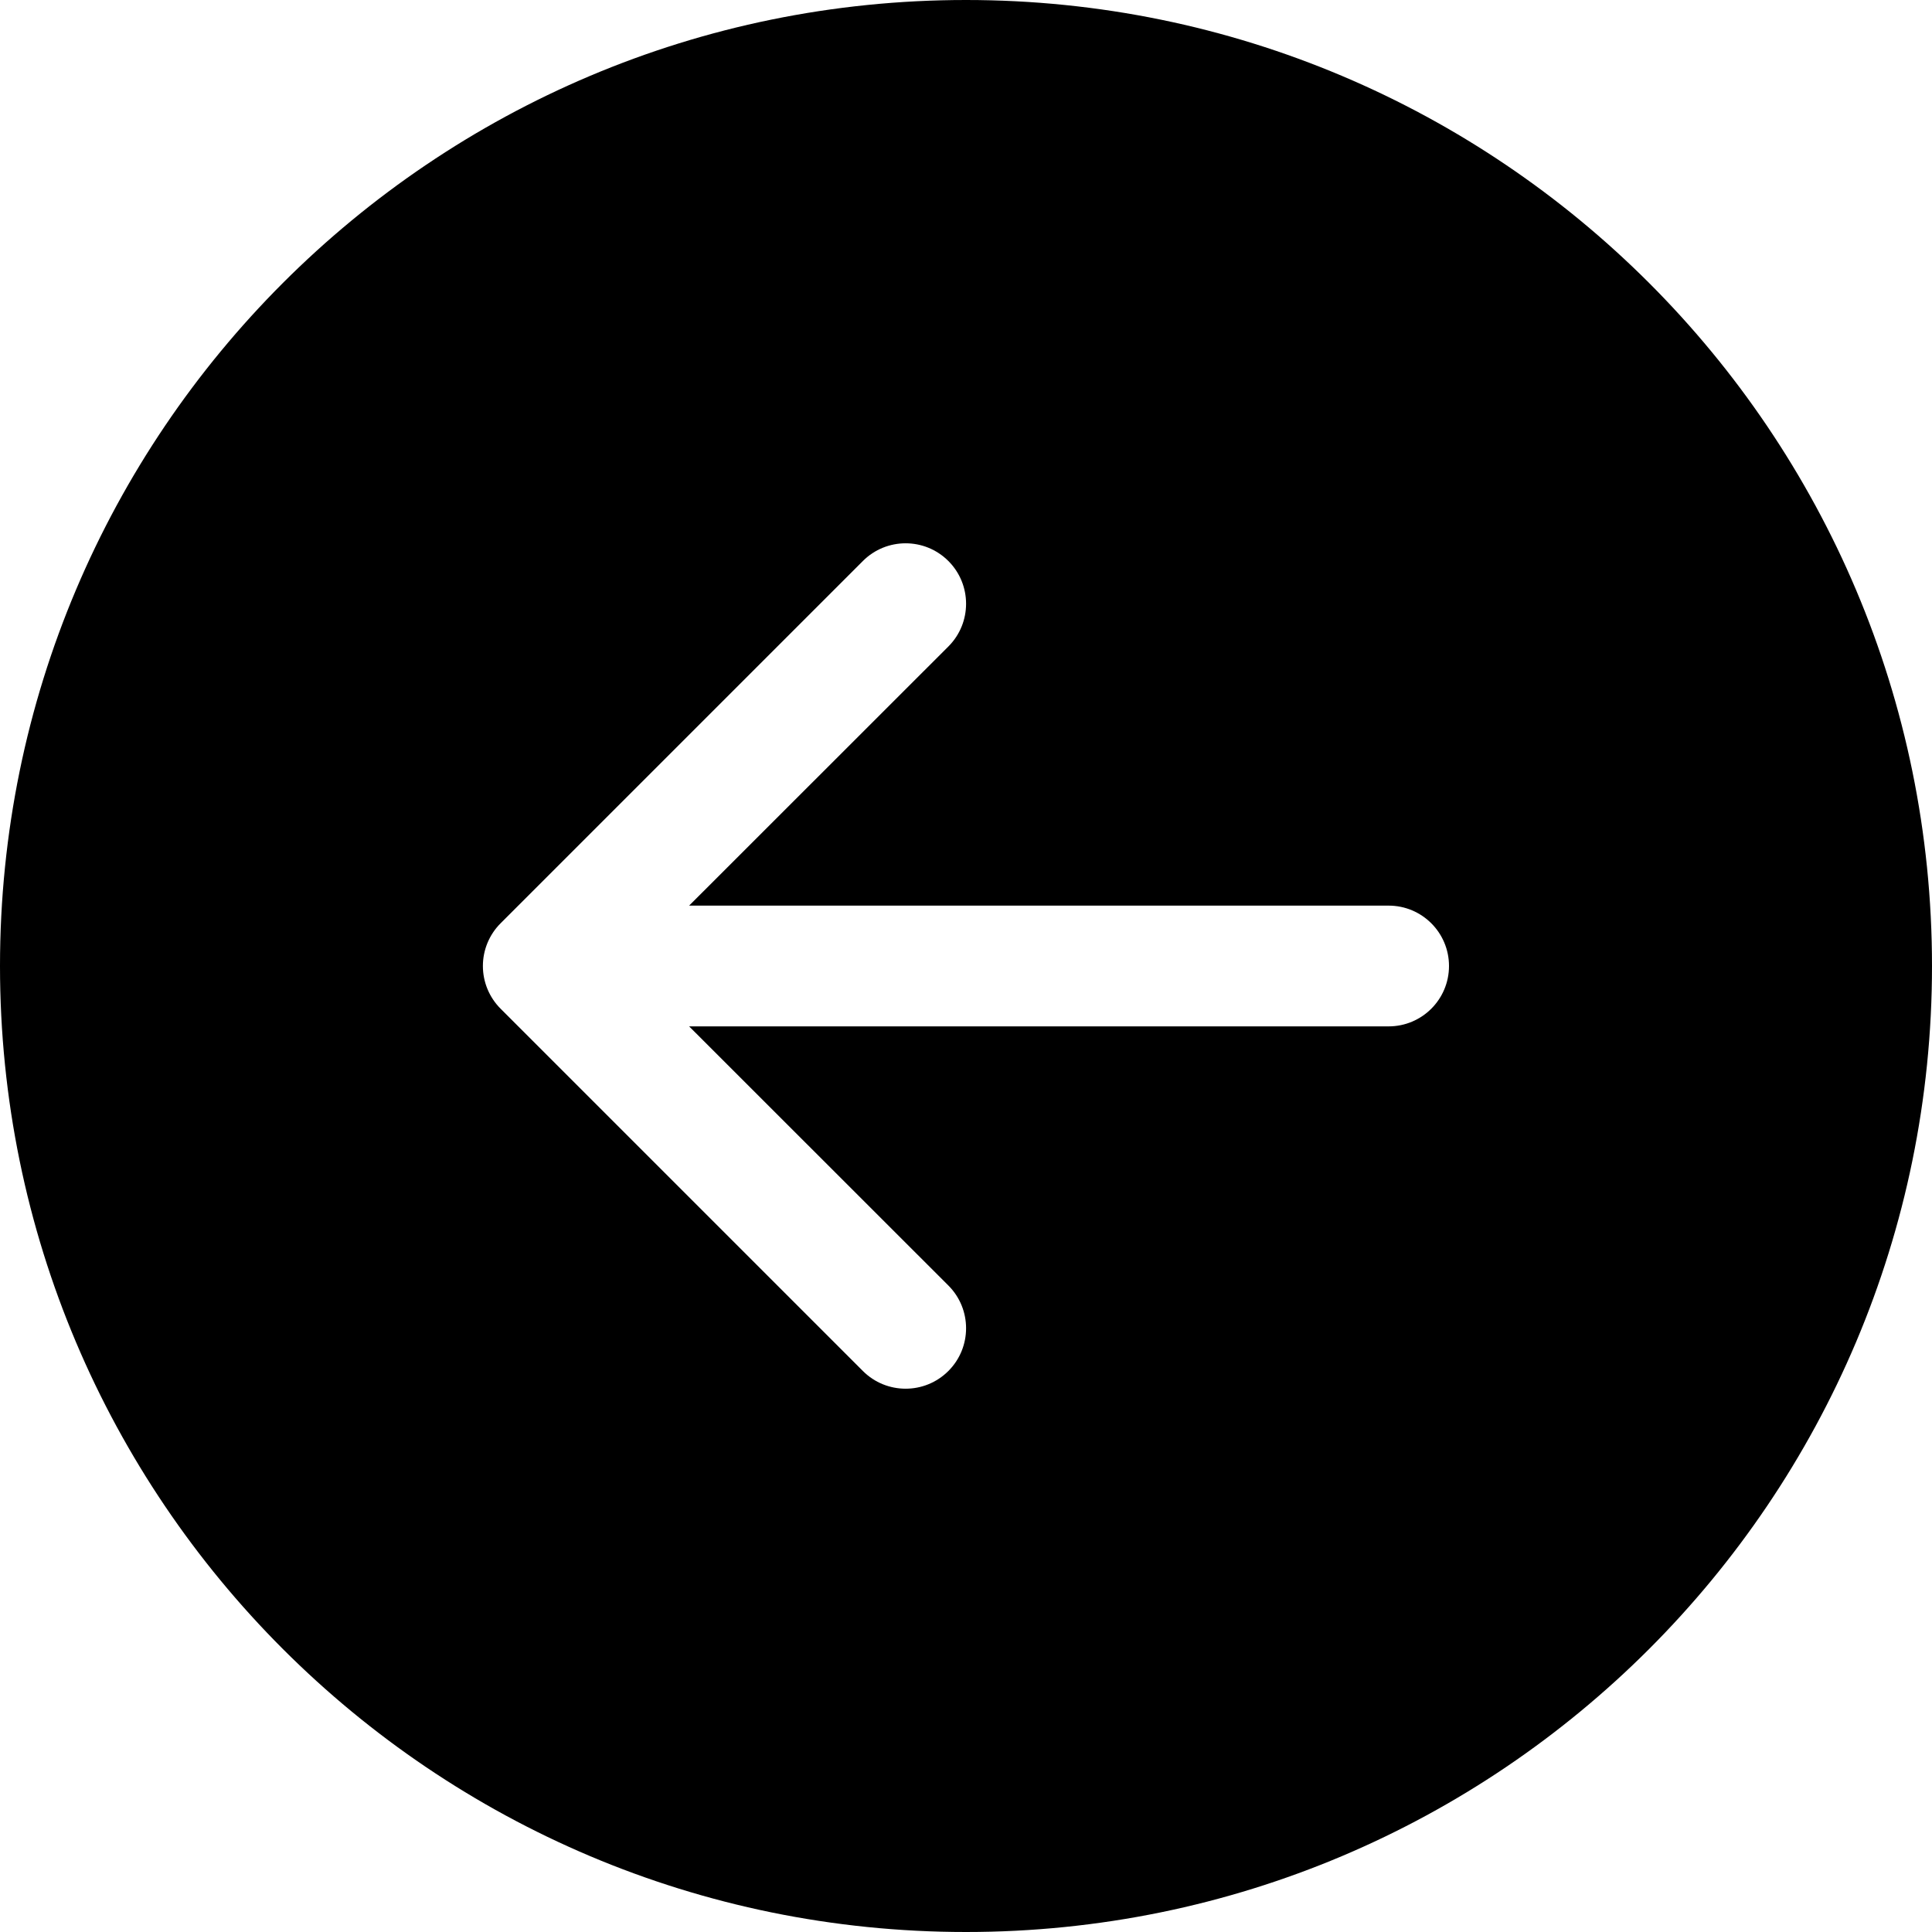
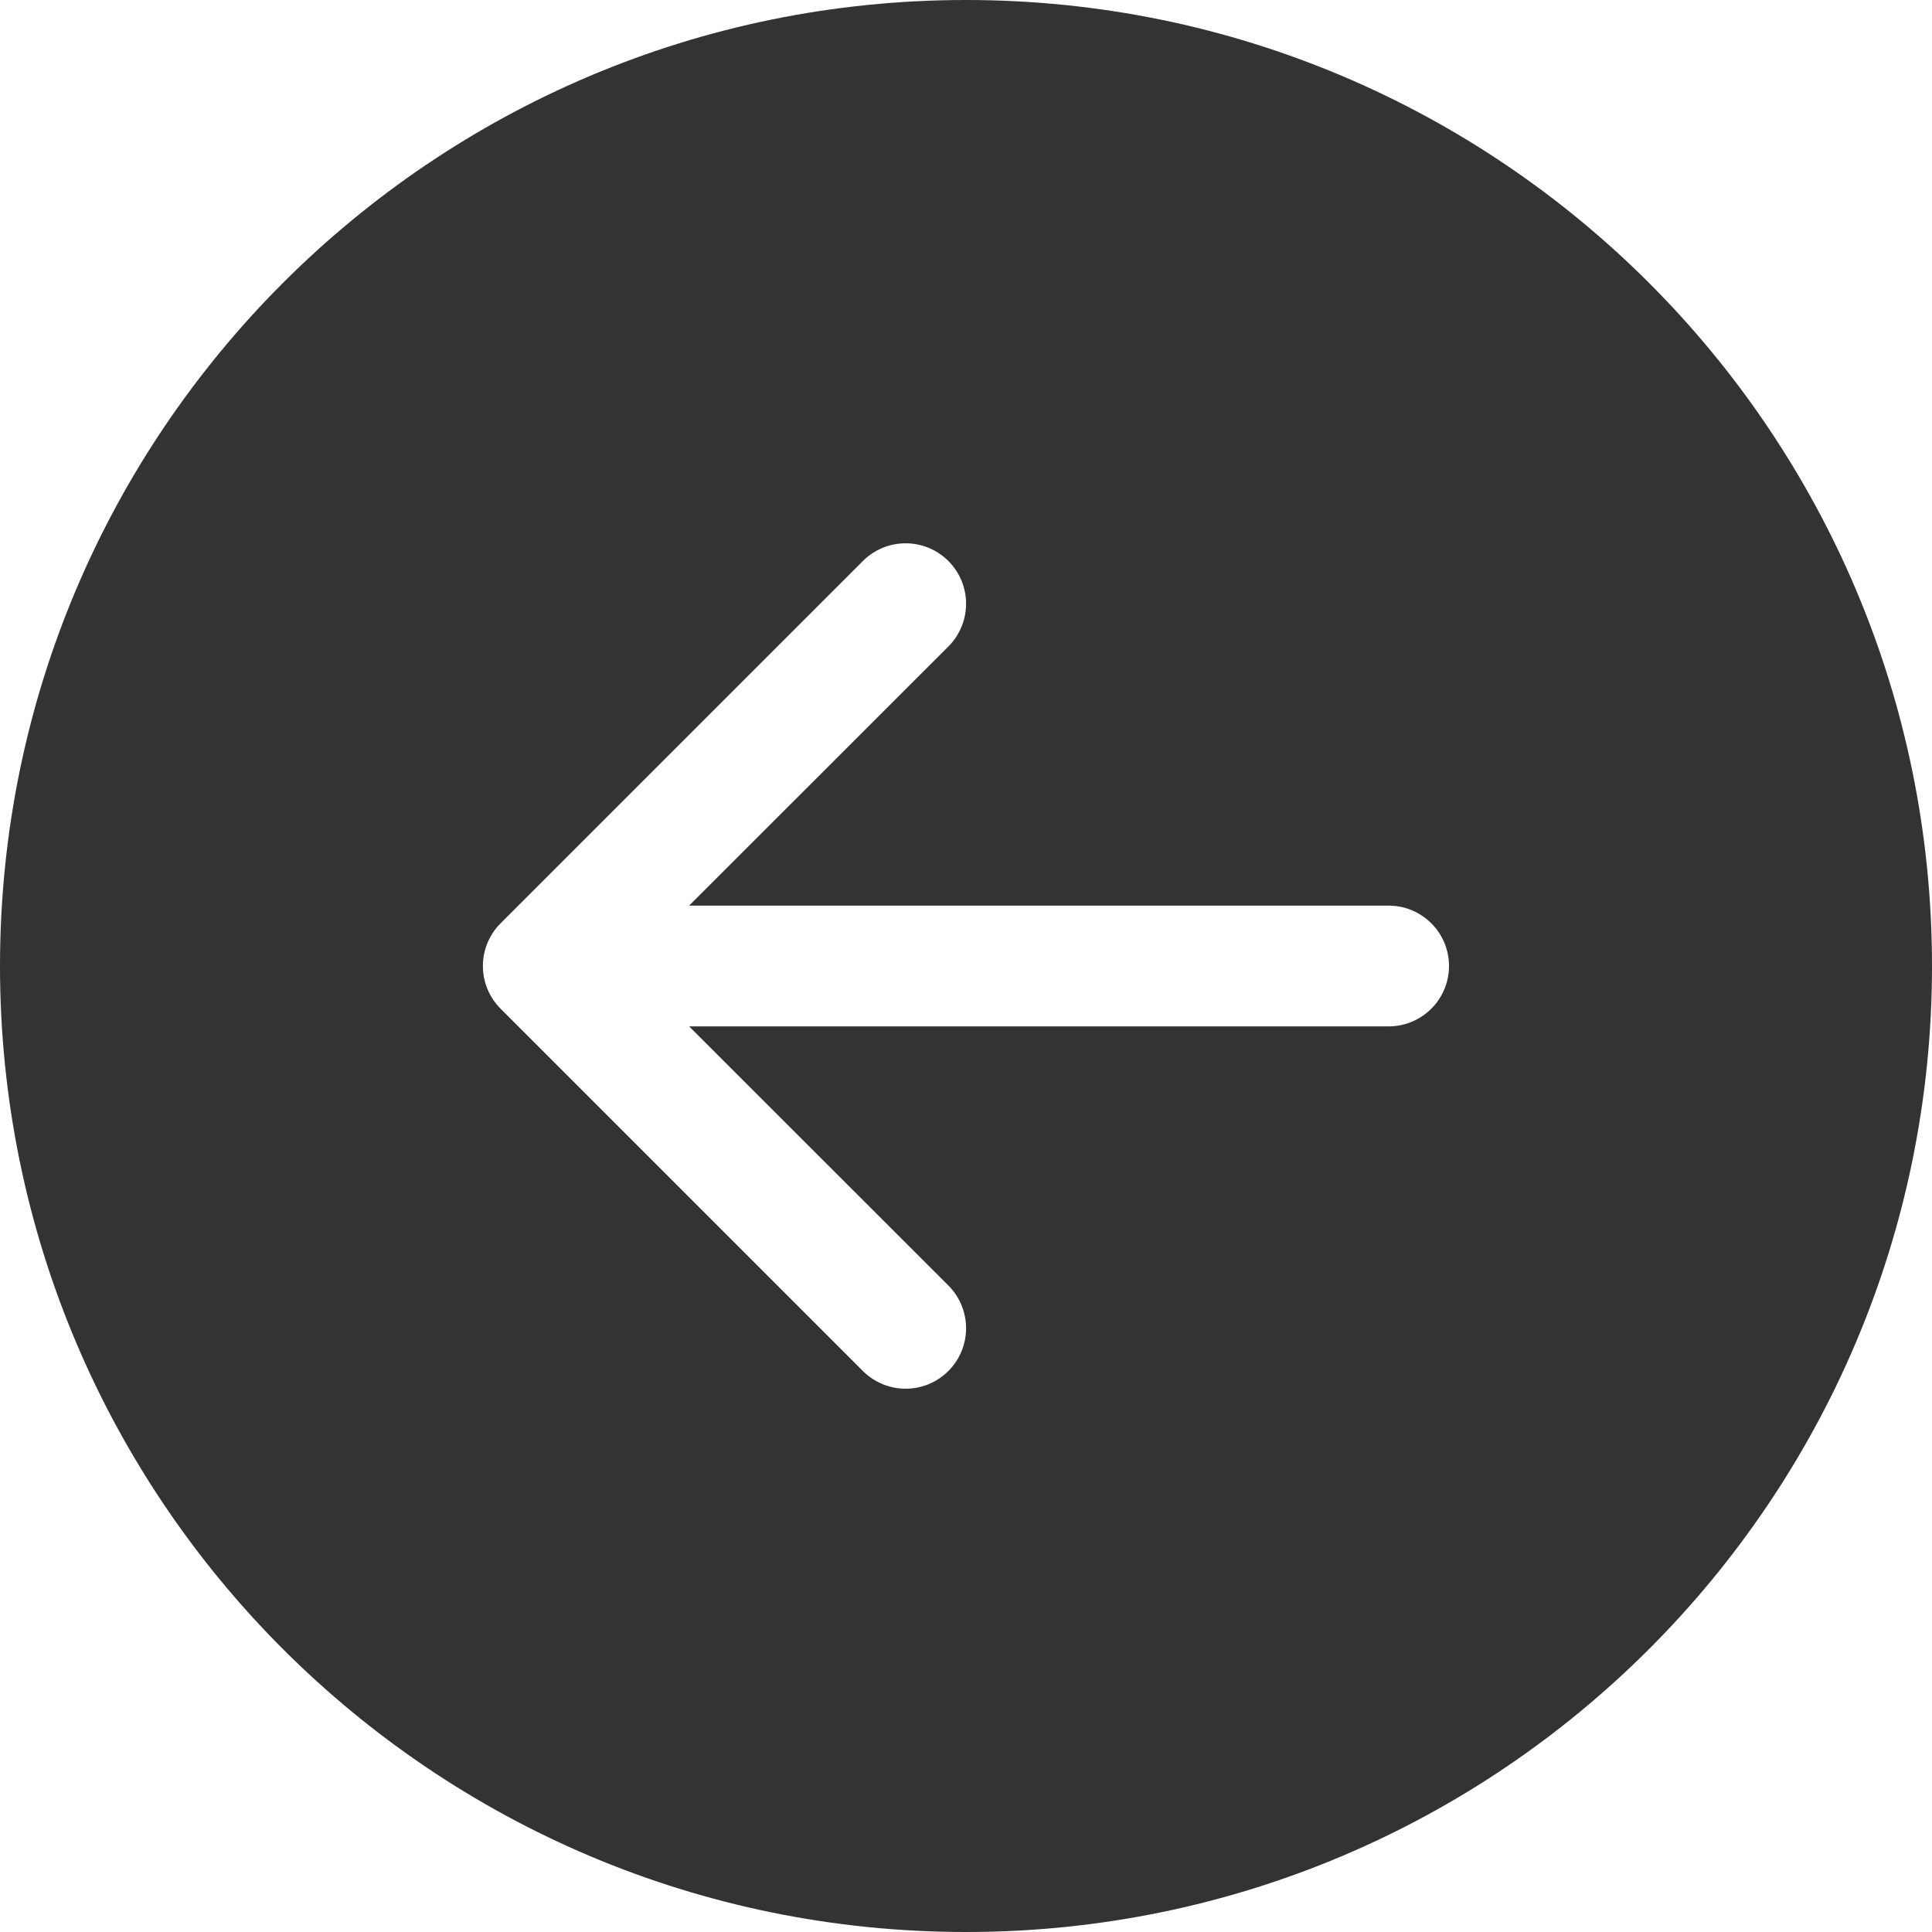
- <svg xmlns="http://www.w3.org/2000/svg" width="16" height="16" fill="currentColor" class="bi bi-arrow-left-circle-fill" viewBox="0 0 16 16">
+ <svg xmlns="http://www.w3.org/2000/svg" width="16" height="16" fill="hsl(0, 0% ,20%)" class="bi bi-arrow-left-circle-fill" viewBox="0 0 16 16">
  <path d="M8 0a8 8 0 1 0 0 16A8 8 0 0 0 8 0zm3.5 7.5a.5.5 0 0 1 0 1H5.707l2.147 2.146a.5.5 0 0 1-.708.708l-3-3a.5.5 0 0 1 0-.708l3-3a.5.5 0 1 1 .708.708L5.707 7.5H11.5z" />
</svg>
